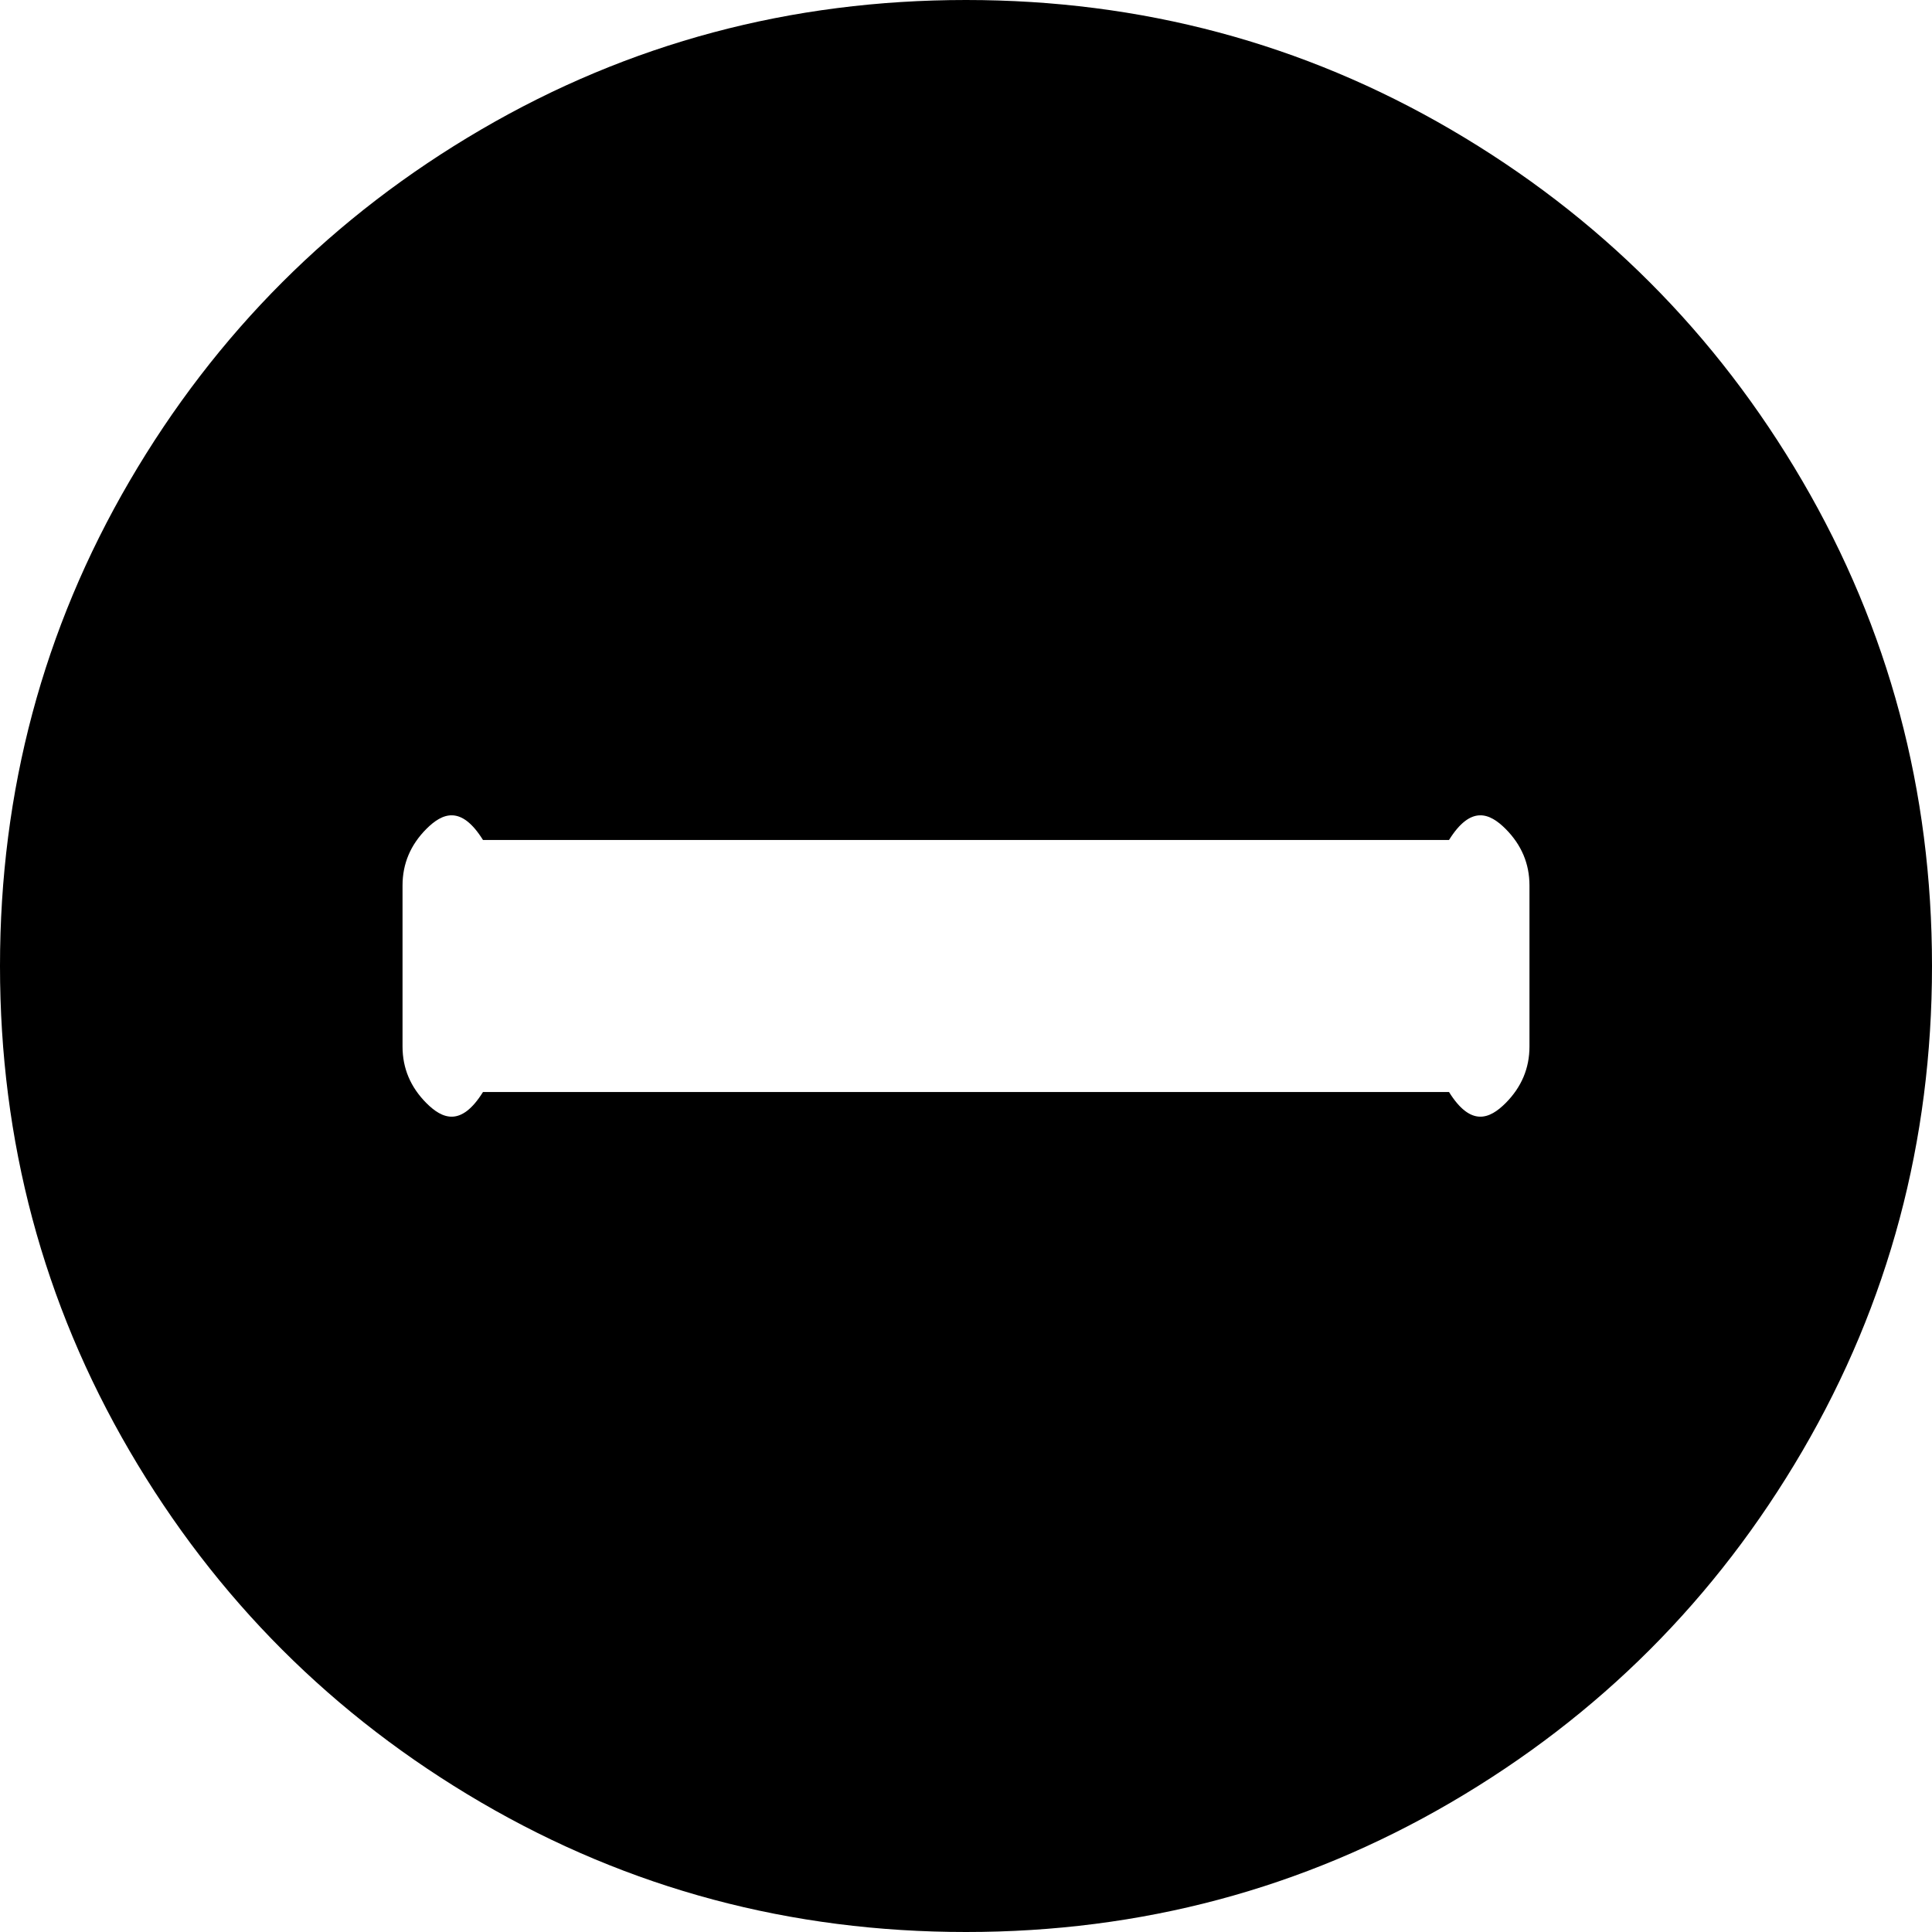
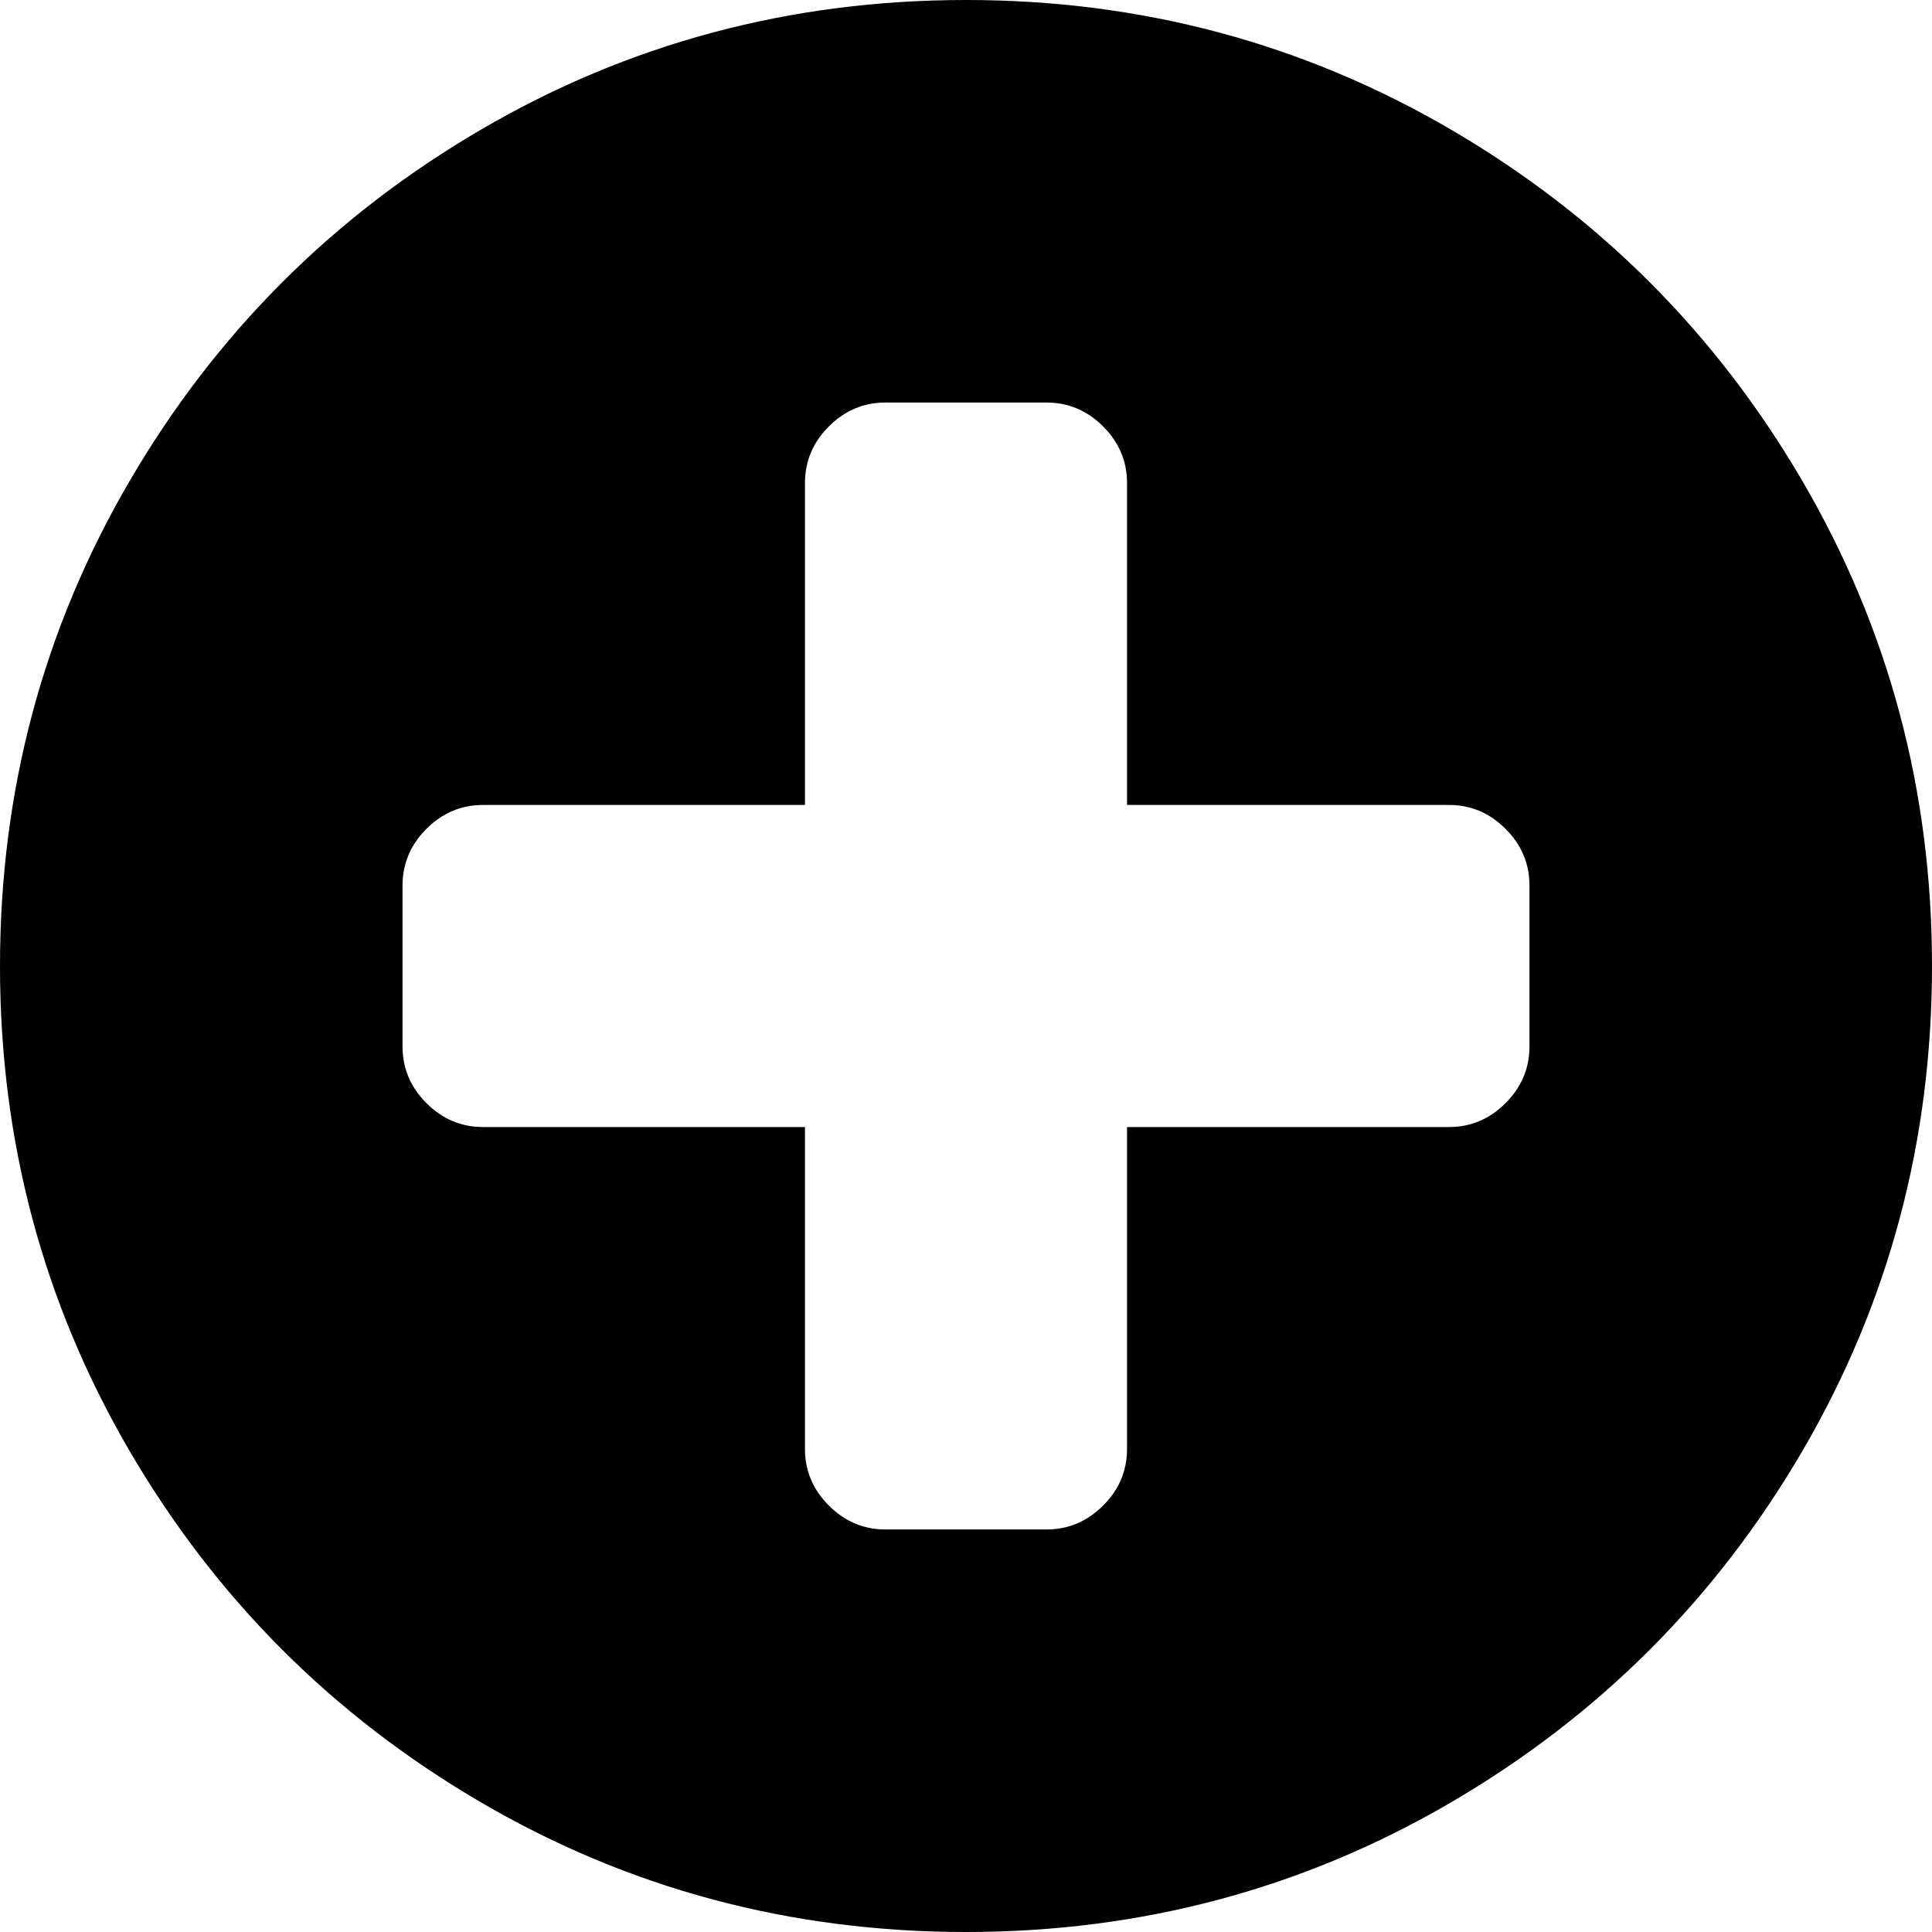
<svg xmlns="http://www.w3.org/2000/svg" version="1.1" width="23px" height="23px">
-   <g transform="matrix(1 0 0 1 -1982 -554 )">
-     <path d="M 17.924 13.132  C 18.113 12.942  18.208 12.718  18.208 12.458  L 18.208 10.542  C 18.208 10.282  18.113 10.058  17.924 9.868  C 17.734 9.678  17.51 9.583  17.25 10  L 5.75 10  C 5.49 9.583  5.266 9.678  5.076 9.868  C 4.887 10.058  4.792 10.282  4.792 10.542  L 4.792 12.458  C 4.792 12.718  4.887 12.942  5.076 13.132  C 5.266 13.322  5.49 13.417  5.75 13  L 17.25 13  C 17.51 13.417  17.734 13.322  17.924 13.132  Z M 21.458 5.728  C 22.486 7.489  23 9.414  23 11.5  C 23 13.586  22.486 15.511  21.458 17.272  C 20.429 19.034  19.034 20.429  17.272 21.458  C 15.511 22.486  13.586 23  11.5 23  C 9.414 23  7.489 22.486  5.728 21.458  C 3.966 20.429  2.571 19.034  1.542 17.272  C 0.514 15.511  0 13.586  0 11.5  C 0 9.414  0.514 7.489  1.542 5.728  C 2.571 3.966  3.966 2.571  5.728 1.542  C 7.489 0.514  9.414 0  11.5 0  C 13.586 0  15.511 0.514  17.272 1.542  C 19.034 2.571  20.429 3.966  21.458 5.728  Z " fill-rule="nonzero" fill="#000000" stroke="none" transform="matrix(1 0 0 1 1982 554 )" />
+   <g transform="matrix(1 0 0 1 -1982 -513 )">
+     <path d="M 17.924 13.132  C 18.113 12.942  18.208 12.718  18.208 12.458  L 18.208 10.542  C 18.208 10.282  18.113 10.058  17.924 9.868  C 17.734 9.678  17.51 9.583  17.25 9.583  L 13.417 9.583  L 13.417 5.75  C 13.417 5.49  13.322 5.266  13.132 5.076  C 12.942 4.887  12.718 4.792  12.458 4.792  L 10.542 4.792  C 10.282 4.792  10.058 4.887  9.868 5.076  C 9.678 5.266  9.583 5.49  9.583 5.75  L 9.583 9.583  L 5.75 9.583  C 5.49 9.583  5.266 9.678  5.076 9.868  C 4.887 10.058  4.792 10.282  4.792 10.542  L 4.792 12.458  C 4.792 12.718  4.887 12.942  5.076 13.132  C 5.266 13.322  5.49 13.417  5.75 13.417  L 9.583 13.417  L 9.583 17.25  C 9.583 17.51  9.678 17.734  9.868 17.924  C 10.058 18.113  10.282 18.208  10.542 18.208  L 12.458 18.208  C 12.718 18.208  12.942 18.113  13.132 17.924  C 13.322 17.734  13.417 17.51  13.417 17.25  L 13.417 13.417  L 17.25 13.417  C 17.51 13.417  17.734 13.322  17.924 13.132  Z M 21.458 5.728  C 22.486 7.489  23 9.414  23 11.5  C 23 13.586  22.486 15.511  21.458 17.272  C 20.429 19.034  19.034 20.429  17.272 21.458  C 15.511 22.486  13.586 23  11.5 23  C 9.414 23  7.489 22.486  5.728 21.458  C 3.966 20.429  2.571 19.034  1.542 17.272  C 0.514 15.511  0 13.586  0 11.5  C 0 9.414  0.514 7.489  1.542 5.728  C 2.571 3.966  3.966 2.571  5.728 1.542  C 7.489 0.514  9.414 0  11.5 0  C 13.586 0  15.511 0.514  17.272 1.542  C 19.034 2.571  20.429 3.966  21.458 5.728  Z " fill-rule="nonzero" fill="#000000" stroke="none" transform="matrix(1 0 0 1 1982 513 )" />
  </g>
</svg>
